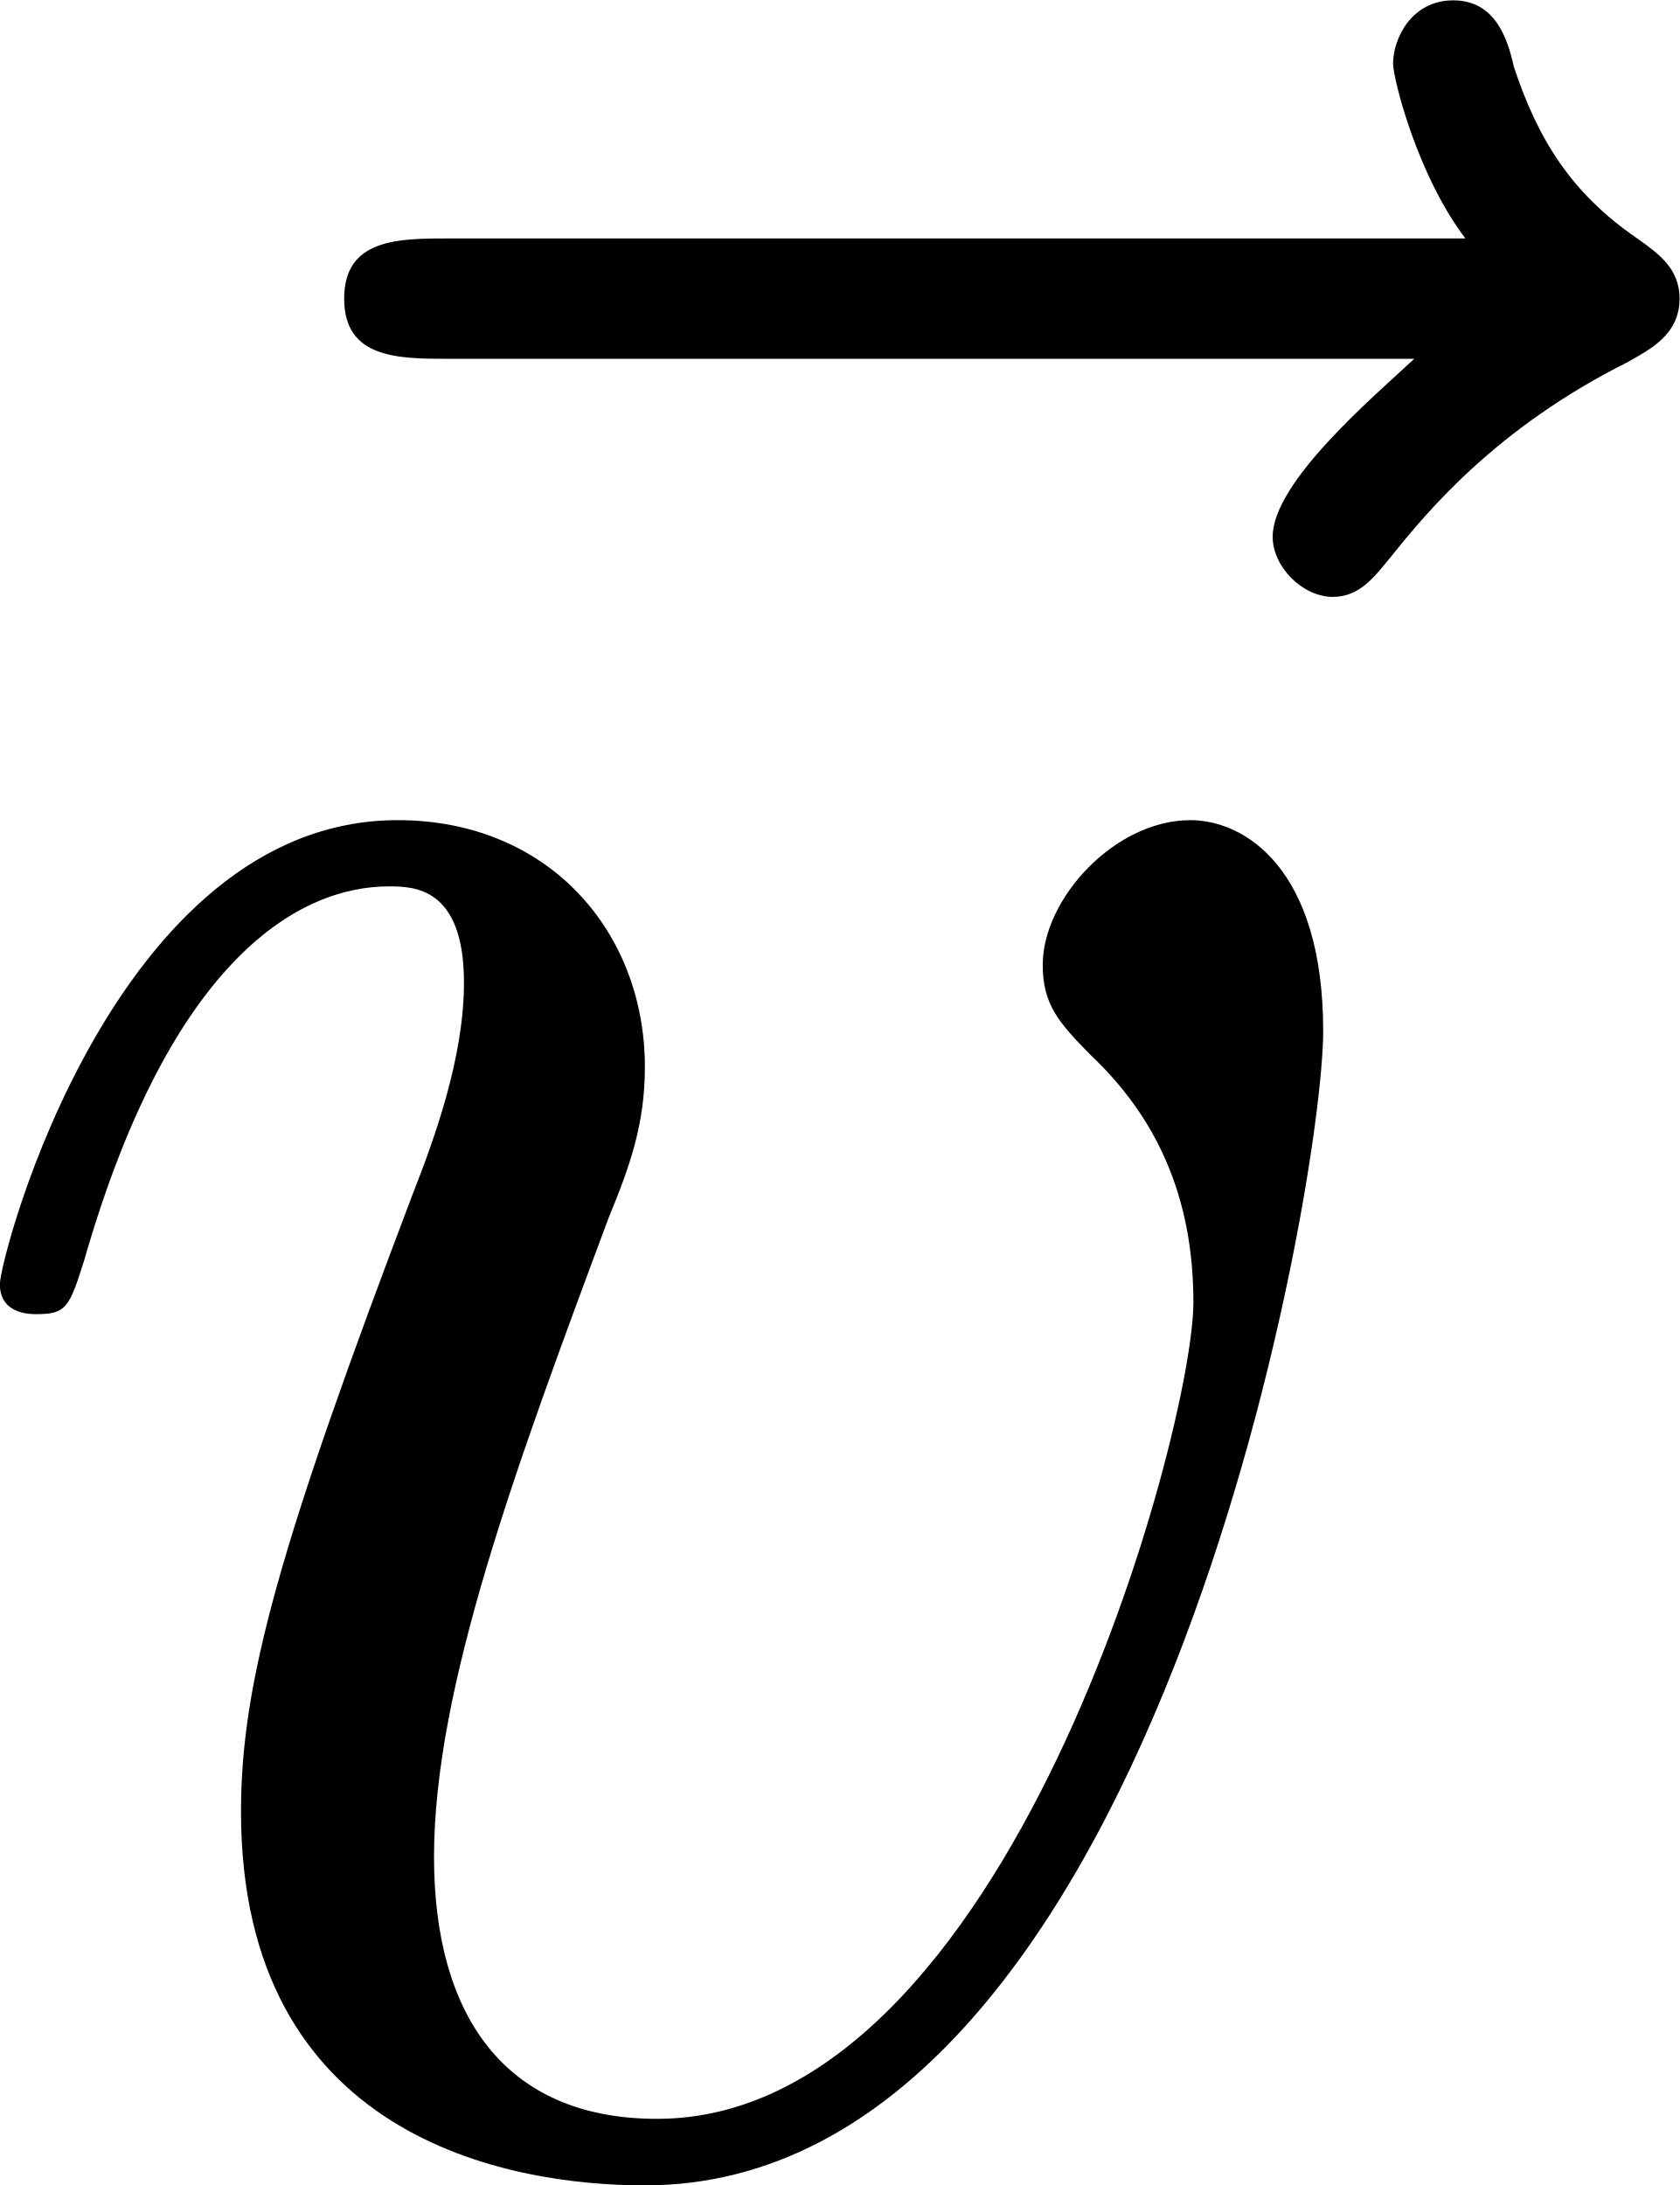
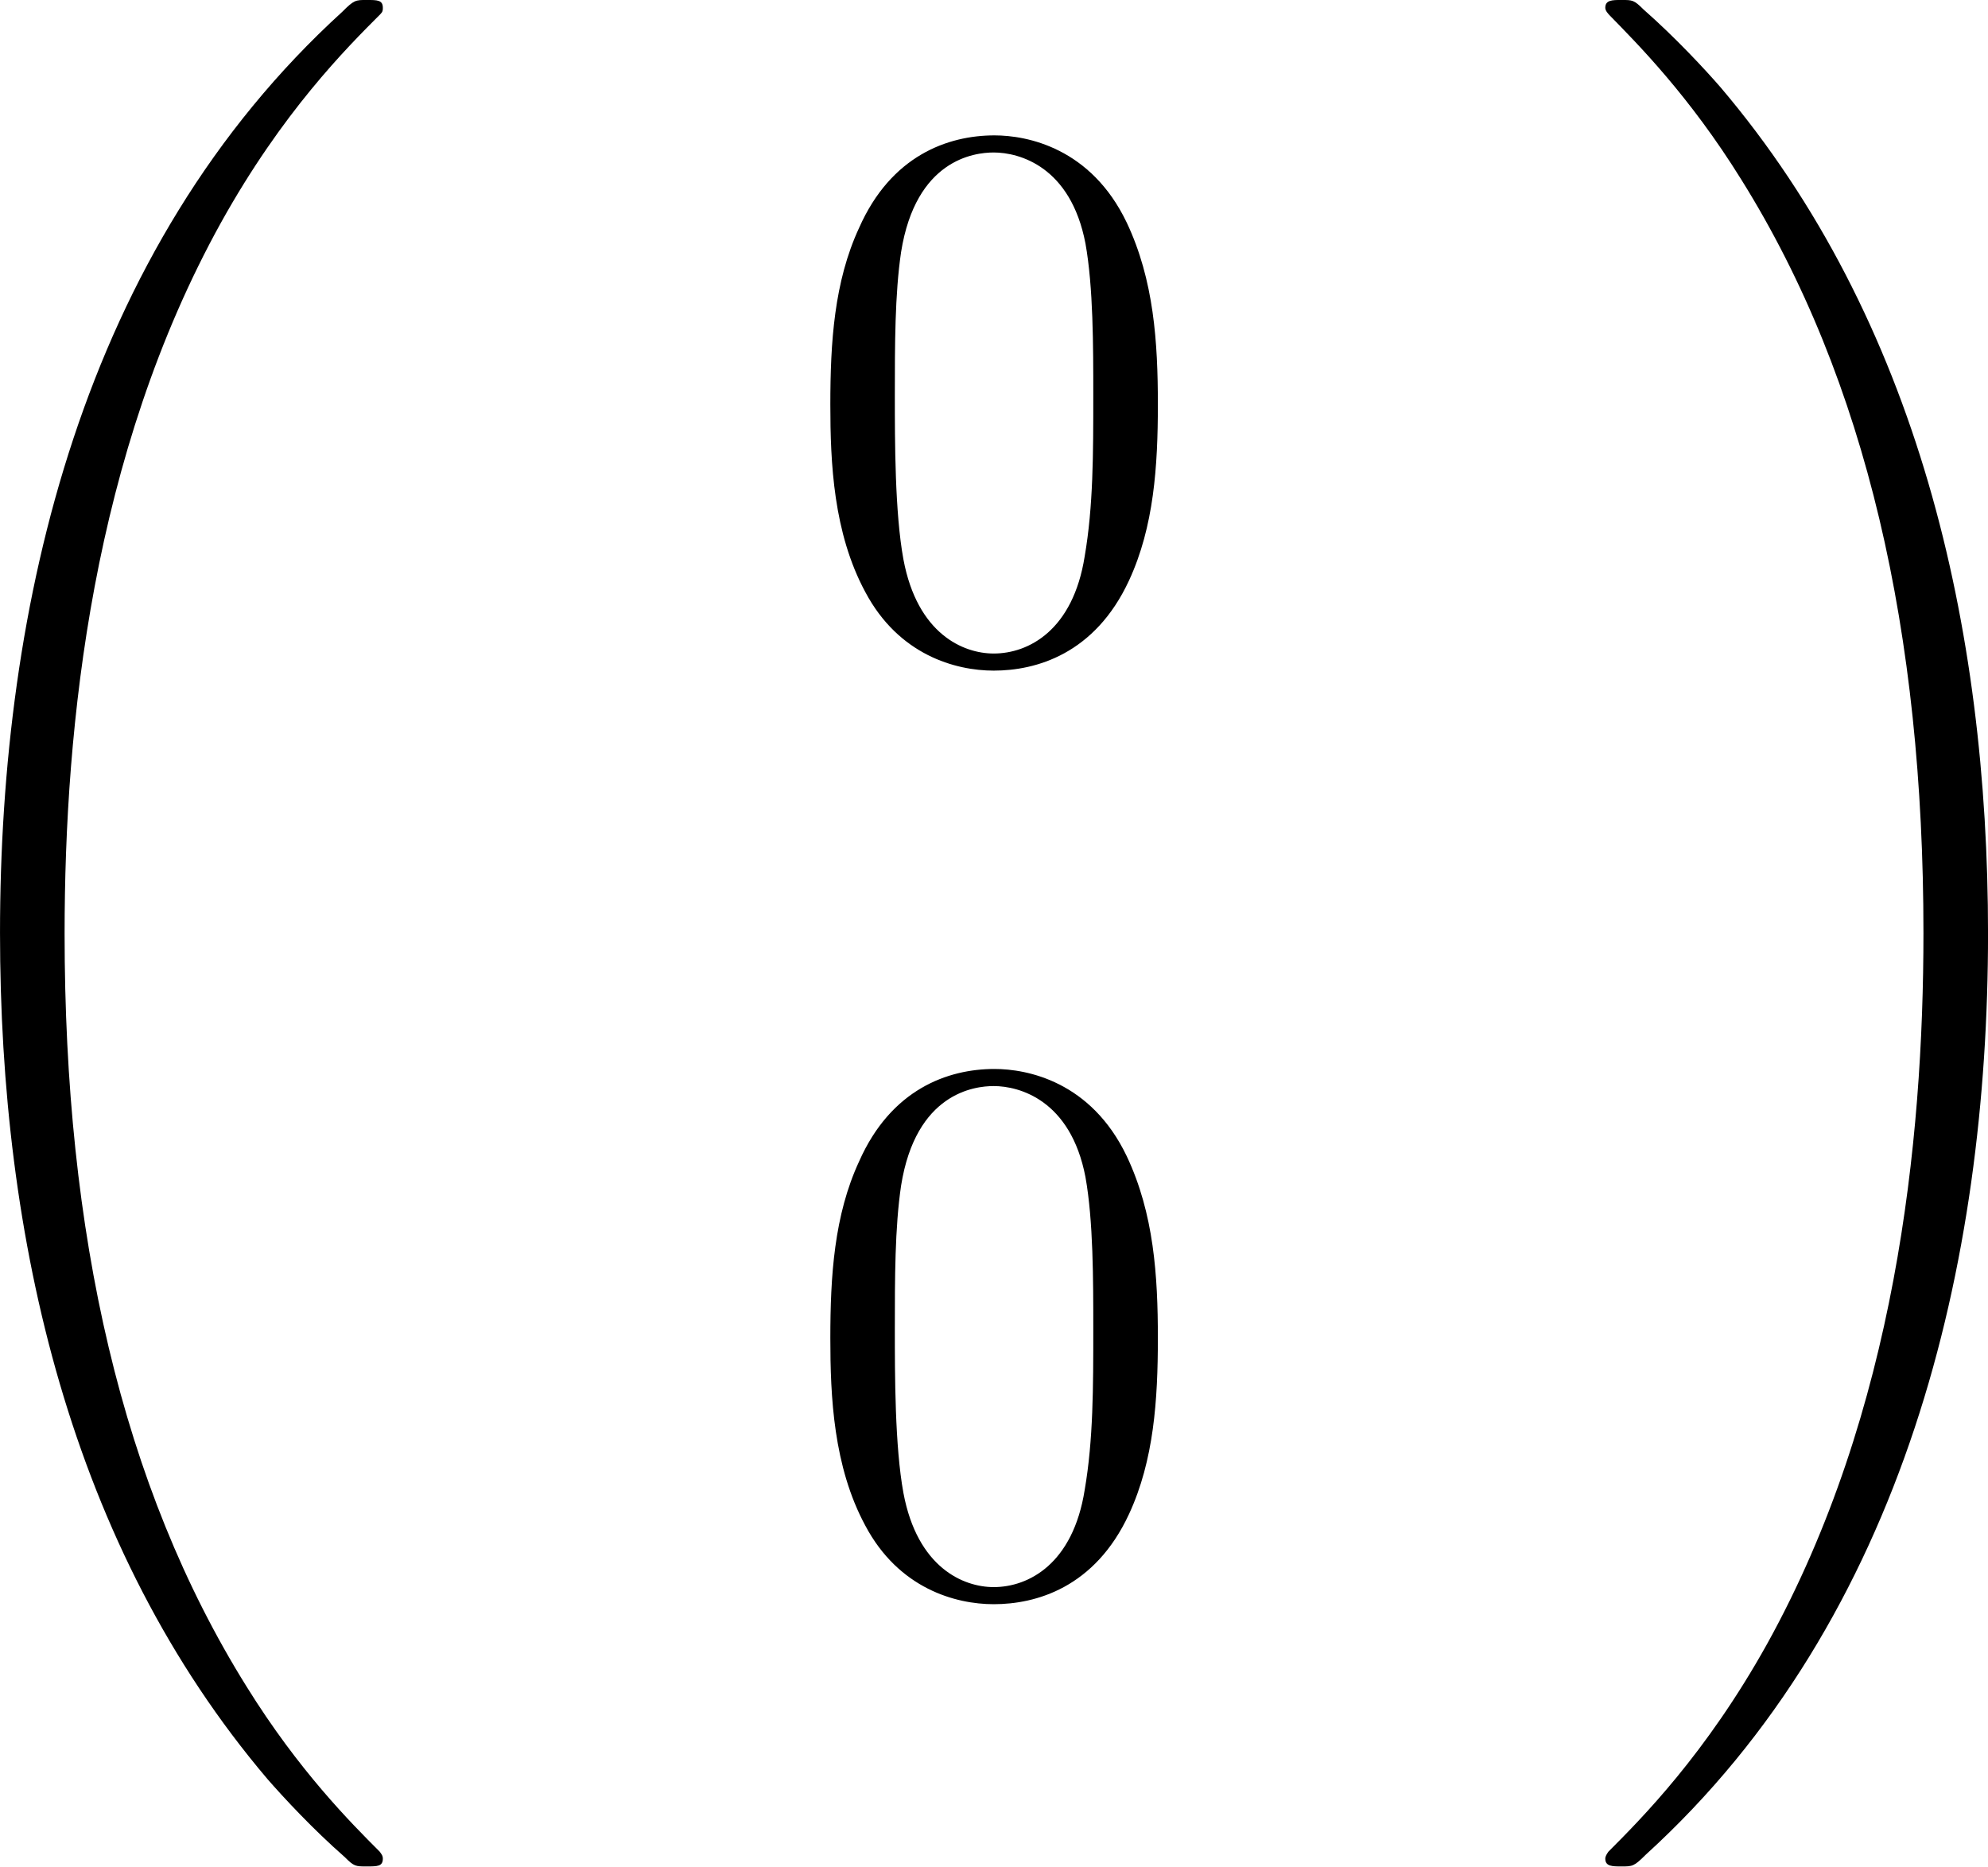
- <svg xmlns="http://www.w3.org/2000/svg" xmlns:xlink="http://www.w3.org/1999/xlink" version="1.1" width="7.771pt" height="10.112pt" viewBox="250.511 290.056 7.771 10.112">
+ <svg xmlns="http://www.w3.org/2000/svg" xmlns:xlink="http://www.w3.org/1999/xlink" version="1.1" width="35.638pt" height="33.461pt" viewBox="8.733 241.086 35.638 33.461">
  <defs>
-     <path id="g14-118" d="M4.663-3.706C4.663-4.244 4.403-4.403 4.224-4.403C3.975-4.403 3.736-4.144 3.736-3.925C3.736-3.796 3.786-3.736 3.895-3.626C4.105-3.427 4.234-3.168 4.234-2.809C4.234-2.391 3.626-.11 2.461-.11C1.953-.11 1.724-.458 1.724-.976C1.724-1.534 1.993-2.262 2.301-3.088C2.371-3.258 2.421-3.397 2.421-3.587C2.421-4.035 2.102-4.403 1.604-4.403C.667-4.403 .289-2.959 .289-2.869C.289-2.77 .389-2.77 .408-2.77C.508-2.77 .518-2.79 .568-2.949C.857-3.955 1.285-4.184 1.574-4.184C1.654-4.184 1.823-4.184 1.823-3.866C1.823-3.616 1.724-3.347 1.654-3.168C1.215-2.012 1.086-1.554 1.086-1.126C1.086-.05 1.963 .11 2.421 .11C4.095 .11 4.663-3.188 4.663-3.706Z" />
-     <path id="g14-126" d="M5.35-5.928C5.21-5.798 4.882-5.519 4.882-5.34C4.882-5.24 4.981-5.141 5.081-5.141C5.171-5.141 5.22-5.21 5.27-5.27C5.39-5.42 5.619-5.699 6.057-5.918C6.127-5.958 6.227-6.007 6.227-6.127C6.227-6.227 6.157-6.276 6.087-6.326C5.868-6.476 5.758-6.655 5.679-6.894C5.659-6.984 5.619-7.113 5.479-7.113S5.28-6.984 5.28-6.904C5.28-6.854 5.36-6.535 5.519-6.326H2.162C1.993-6.326 1.813-6.326 1.813-6.127S1.993-5.928 2.162-5.928H5.35Z" />
+     <path id="g19-48" d="M4.583-3.188C4.583-3.985 4.533-4.782 4.184-5.519C3.726-6.476 2.909-6.635 2.491-6.635C1.893-6.635 1.166-6.376 .757-5.45C.438-4.762 .389-3.985 .389-3.188C.389-2.441 .428-1.544 .837-.787C1.265 .02 1.993 .219 2.481 .219C3.019 .219 3.776 .01 4.214-.936C4.533-1.624 4.583-2.401 4.583-3.188ZM2.481 0C2.092 0 1.504-.249 1.325-1.205C1.215-1.803 1.215-2.72 1.215-3.308C1.215-3.945 1.215-4.603 1.295-5.141C1.484-6.326 2.232-6.416 2.481-6.416C2.809-6.416 3.467-6.237 3.656-5.25C3.756-4.692 3.756-3.935 3.756-3.308C3.756-2.56 3.756-1.883 3.646-1.245C3.497-.299 2.929 0 2.481 0Z" />
+     <path id="g22-18" d="M6.974 23.402C6.974 23.362 6.954 23.342 6.934 23.313C6.565 22.944 5.898 22.276 5.23 21.2C3.626 18.63 2.899 15.392 2.899 11.557C2.899 8.877 3.258 5.42 4.902 2.451C5.689 1.036 6.506 .219 6.944-.219C6.974-.249 6.974-.269 6.974-.299C6.974-.399 6.904-.399 6.765-.399S6.605-.399 6.456-.249C3.118 2.79 2.072 7.352 2.072 11.547C2.072 15.462 2.969 19.407 5.499 22.386C5.699 22.615 6.077 23.024 6.486 23.382C6.605 23.502 6.625 23.502 6.765 23.502S6.974 23.502 6.974 23.402Z" />
+     <path id="g22-19" d="M5.25 11.557C5.25 7.641 4.354 3.696 1.823 .717C1.624 .488 1.245 .08 .837-.279C.717-.399 .697-.399 .558-.399C.438-.399 .349-.399 .349-.299C.349-.259 .389-.219 .408-.199C.757 .159 1.425 .827 2.092 1.903C3.696 4.473 4.423 7.711 4.423 11.547C4.423 14.227 4.065 17.684 2.421 20.653C1.634 22.067 .807 22.894 .389 23.313C.369 23.342 .349 23.372 .349 23.402C.349 23.502 .438 23.502 .558 23.502C.697 23.502 .717 23.502 .867 23.352C4.204 20.314 5.25 15.751 5.25 11.557Z" />
  </defs>
  <g id="page1" transform="matrix(1.4 0 0 1.4 0 0)">
-     <use x="178.261" y="214.297" xlink:href="#g14-126" />
-     <use x="178.647" y="214.297" xlink:href="#g14-118" />
+     <use x="4.166" y="172.603" xlink:href="#g22-18" />
+     <use x="16.481" y="180.573" xlink:href="#g19-48" />
+     <use x="16.481" y="192.528" xlink:href="#g19-48" />
+     <use x="26.444" y="172.603" xlink:href="#g22-19" />
  </g>
</svg>
